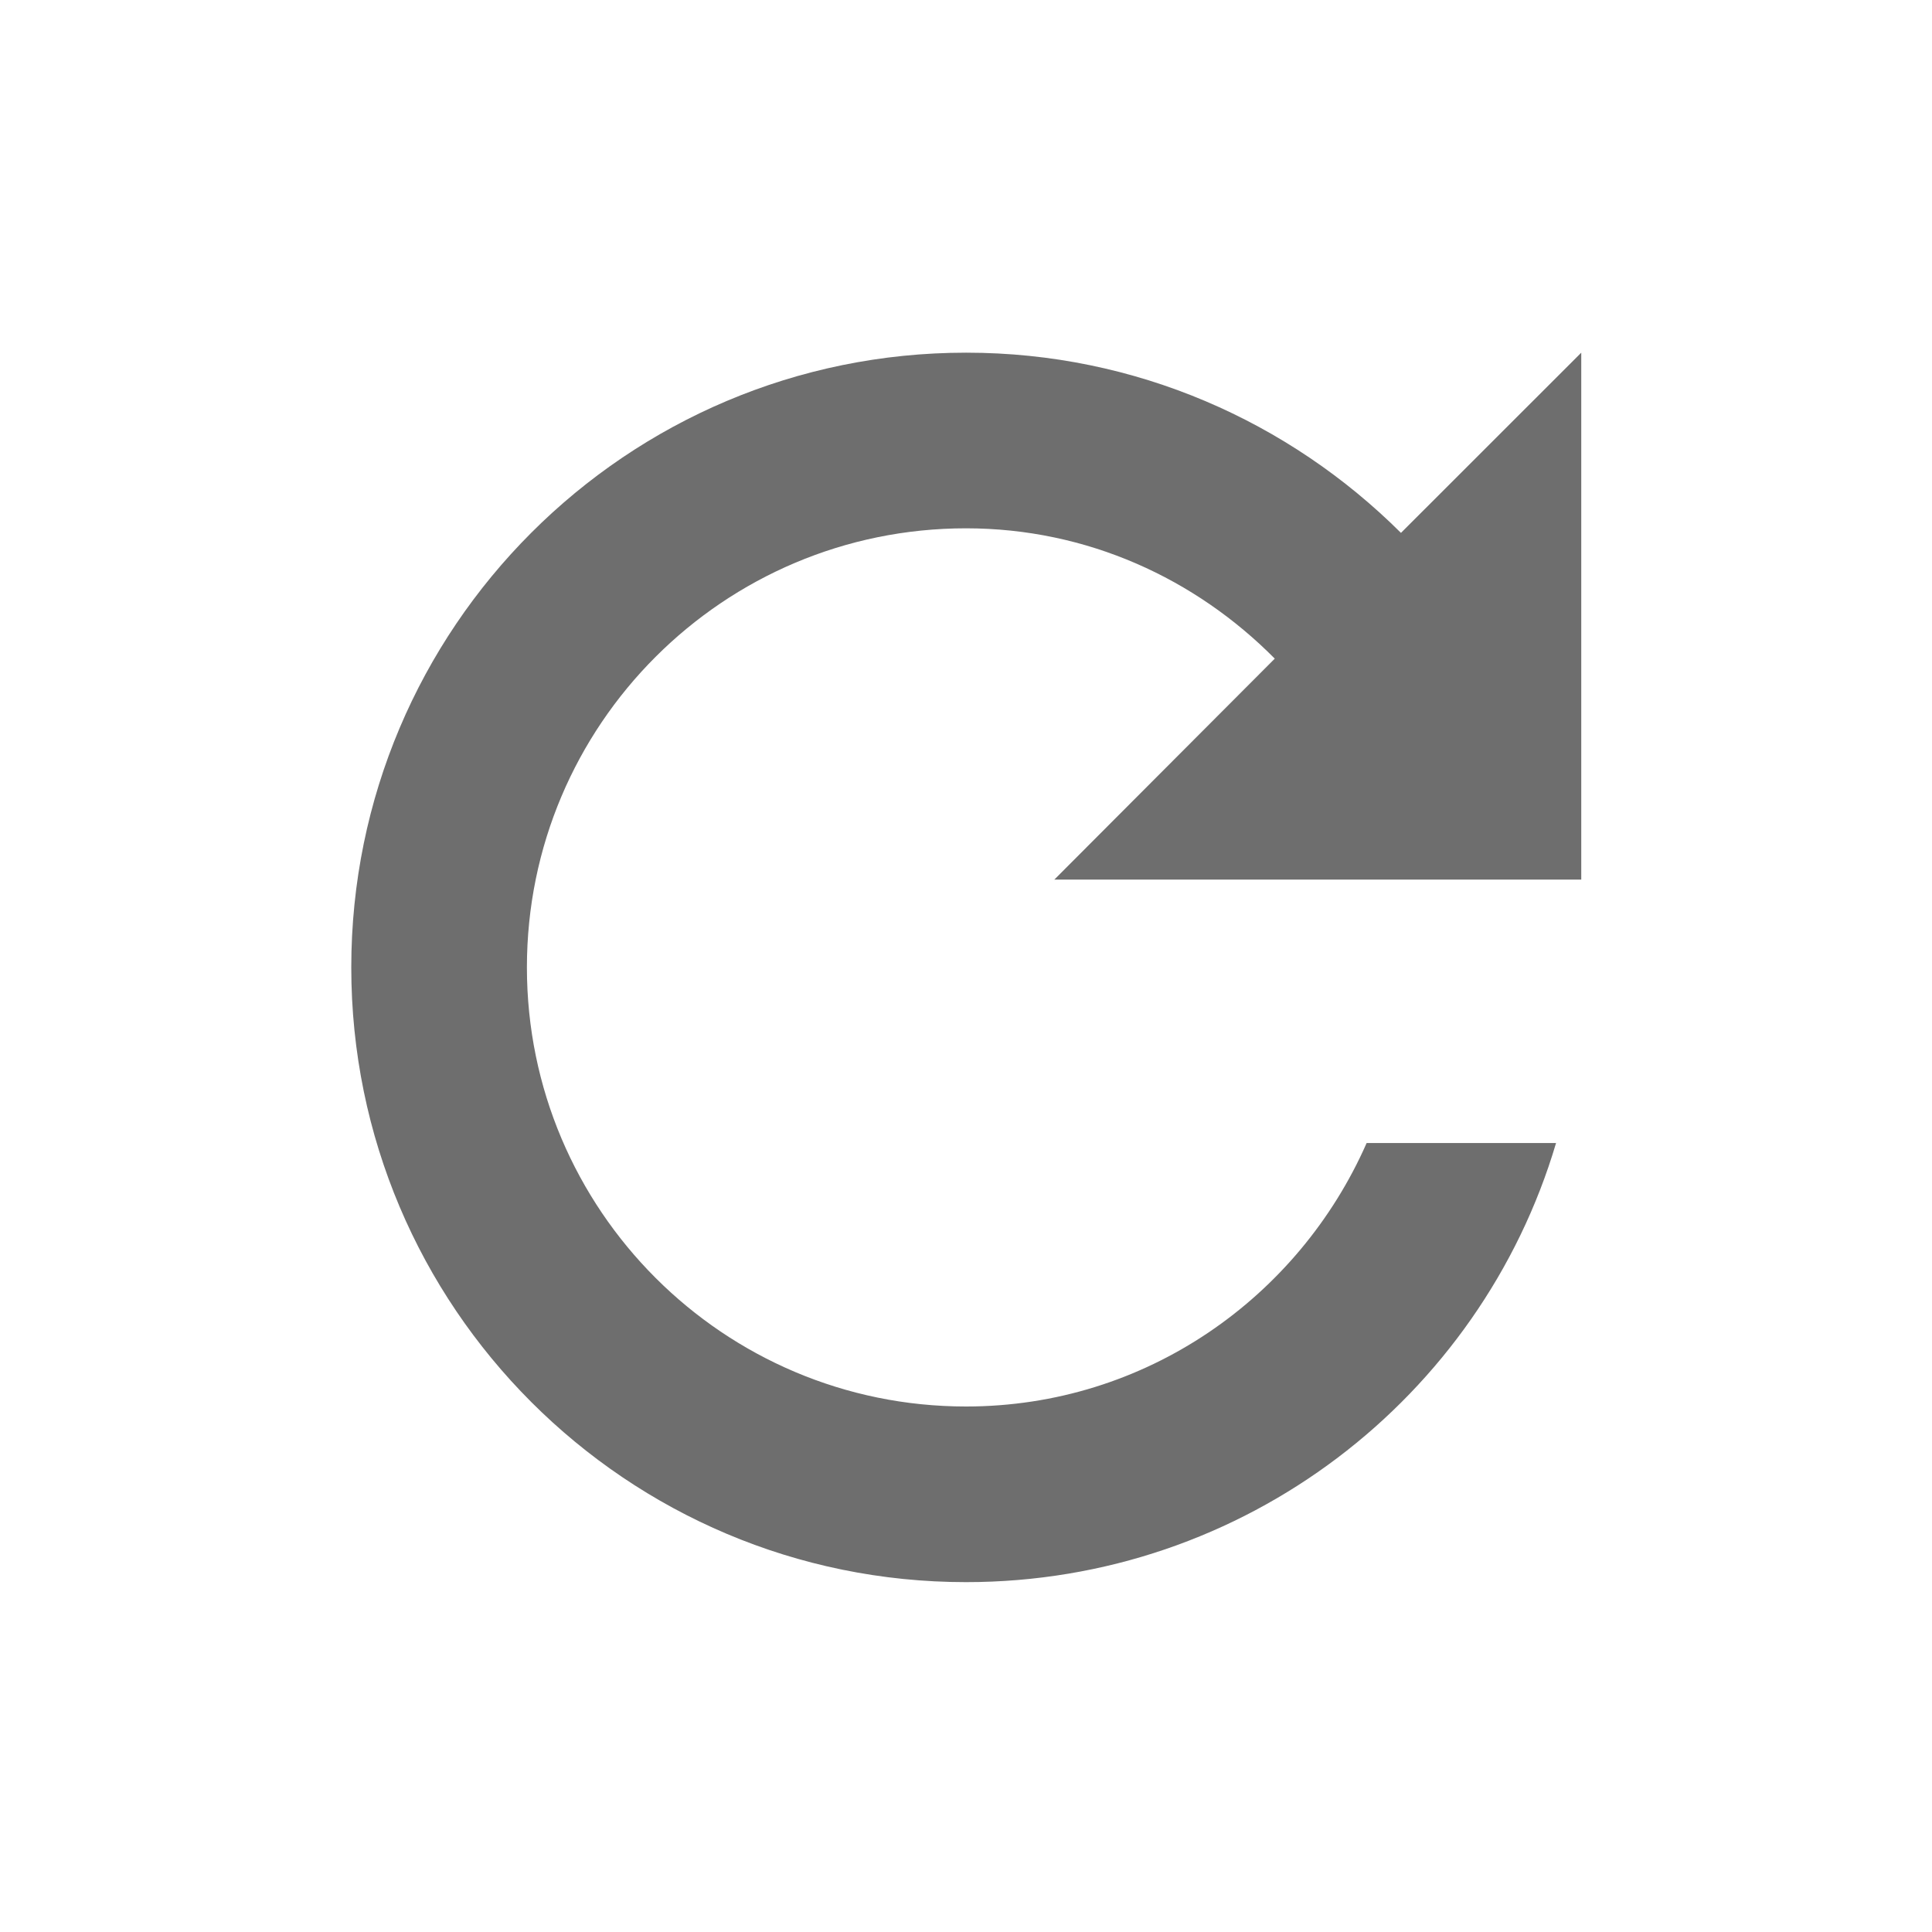
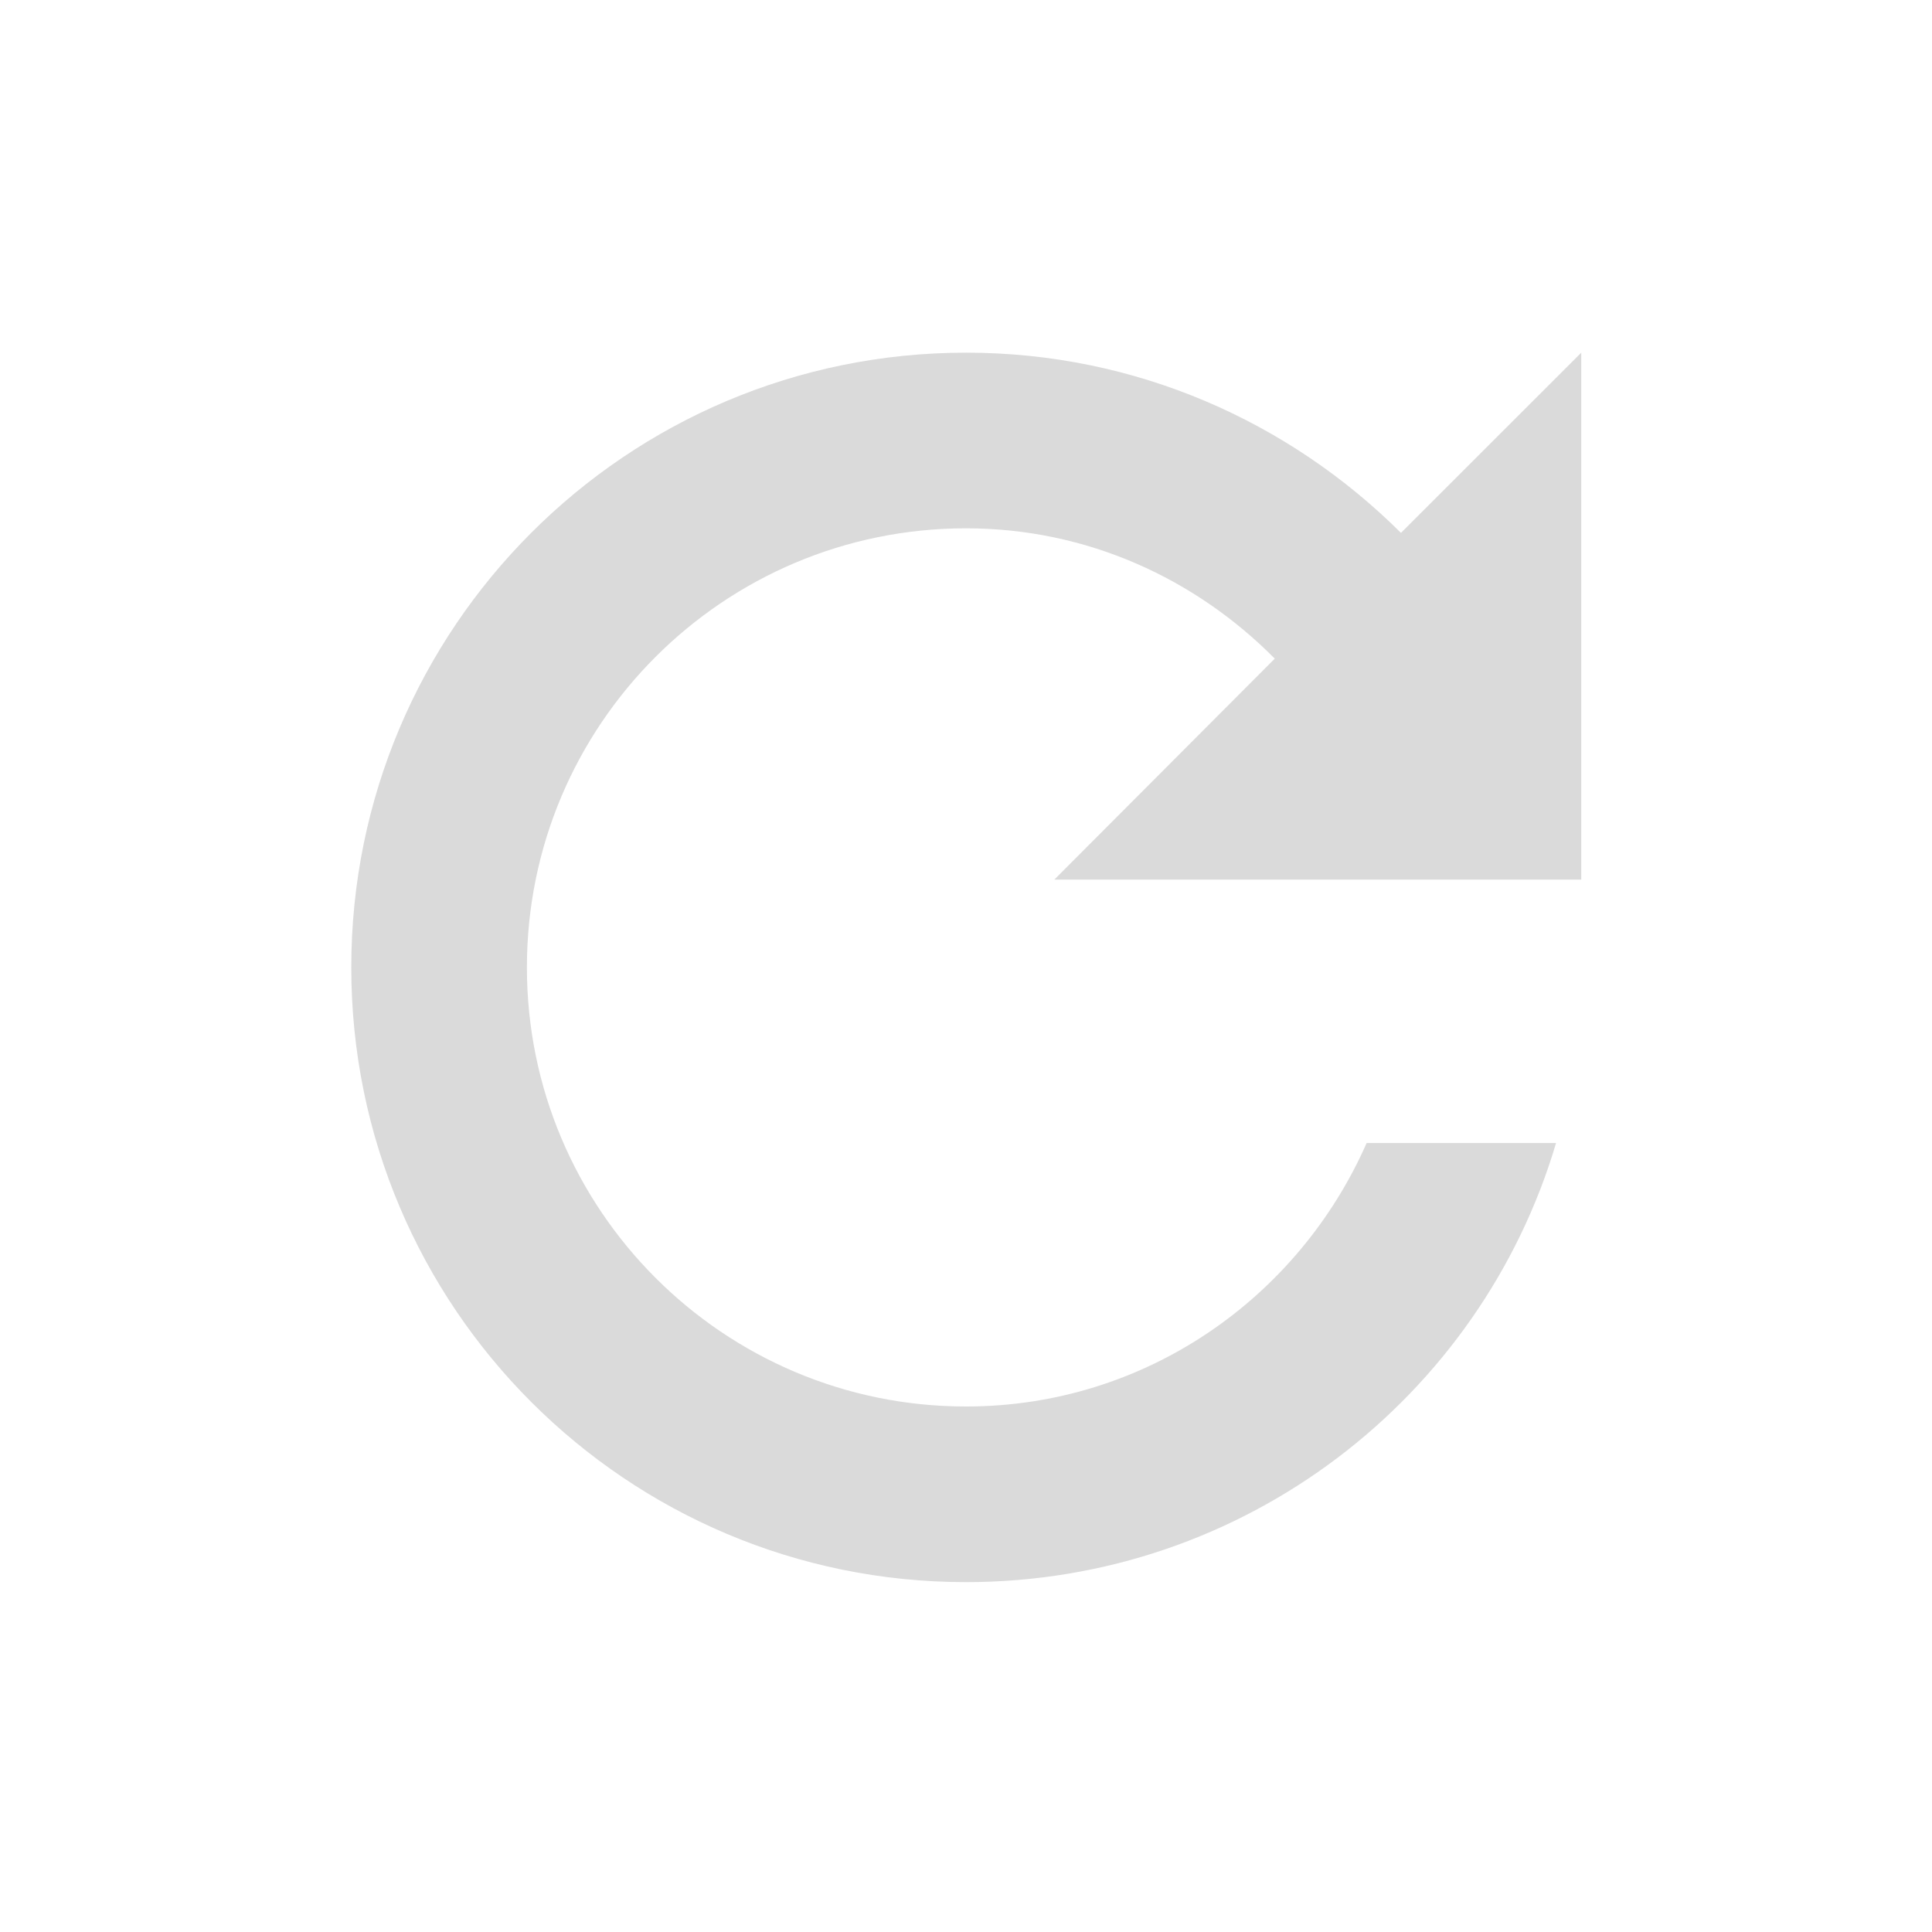
<svg xmlns="http://www.w3.org/2000/svg" width="22" height="22" viewBox="0 0 22 22">
  <defs>
    <style id="current-color-scheme" type="text/css">
-    .ColorScheme-Text { color:#6e6e6e; } .ColorScheme-Highlight { color:#5294e2; }
+    .ColorScheme-Text { color:#DADADA; } .ColorScheme-Highlight { color:#5294e2; }
  </style>
  </defs>
  <path style="fill:currentColor" class="ColorScheme-Text" d="M 8 1.016 C 4.134 1.016 1 4.15 1 8.016 C 1 11.882 4.134 15.016 8 15.016 C 11.175 15.016 13.861 12.912 14.719 10.016 L 12.562 10.016 C 11.788 11.775 10.046 13.016 8 13.016 C 5.239 13.016 3 10.777 3 8.016 C 3 5.254 5.239 3.016 8 3.016 C 9.382 3.016 10.616 3.591 11.516 4.5 L 9.006 7.016 L 15.006 7.016 L 15.006 1.016 L 12.953 3.068 C 11.683 1.803 9.934 1.016 8.004 1.016 L 8 1.016 z" transform="translate(3 3)" />
</svg>
